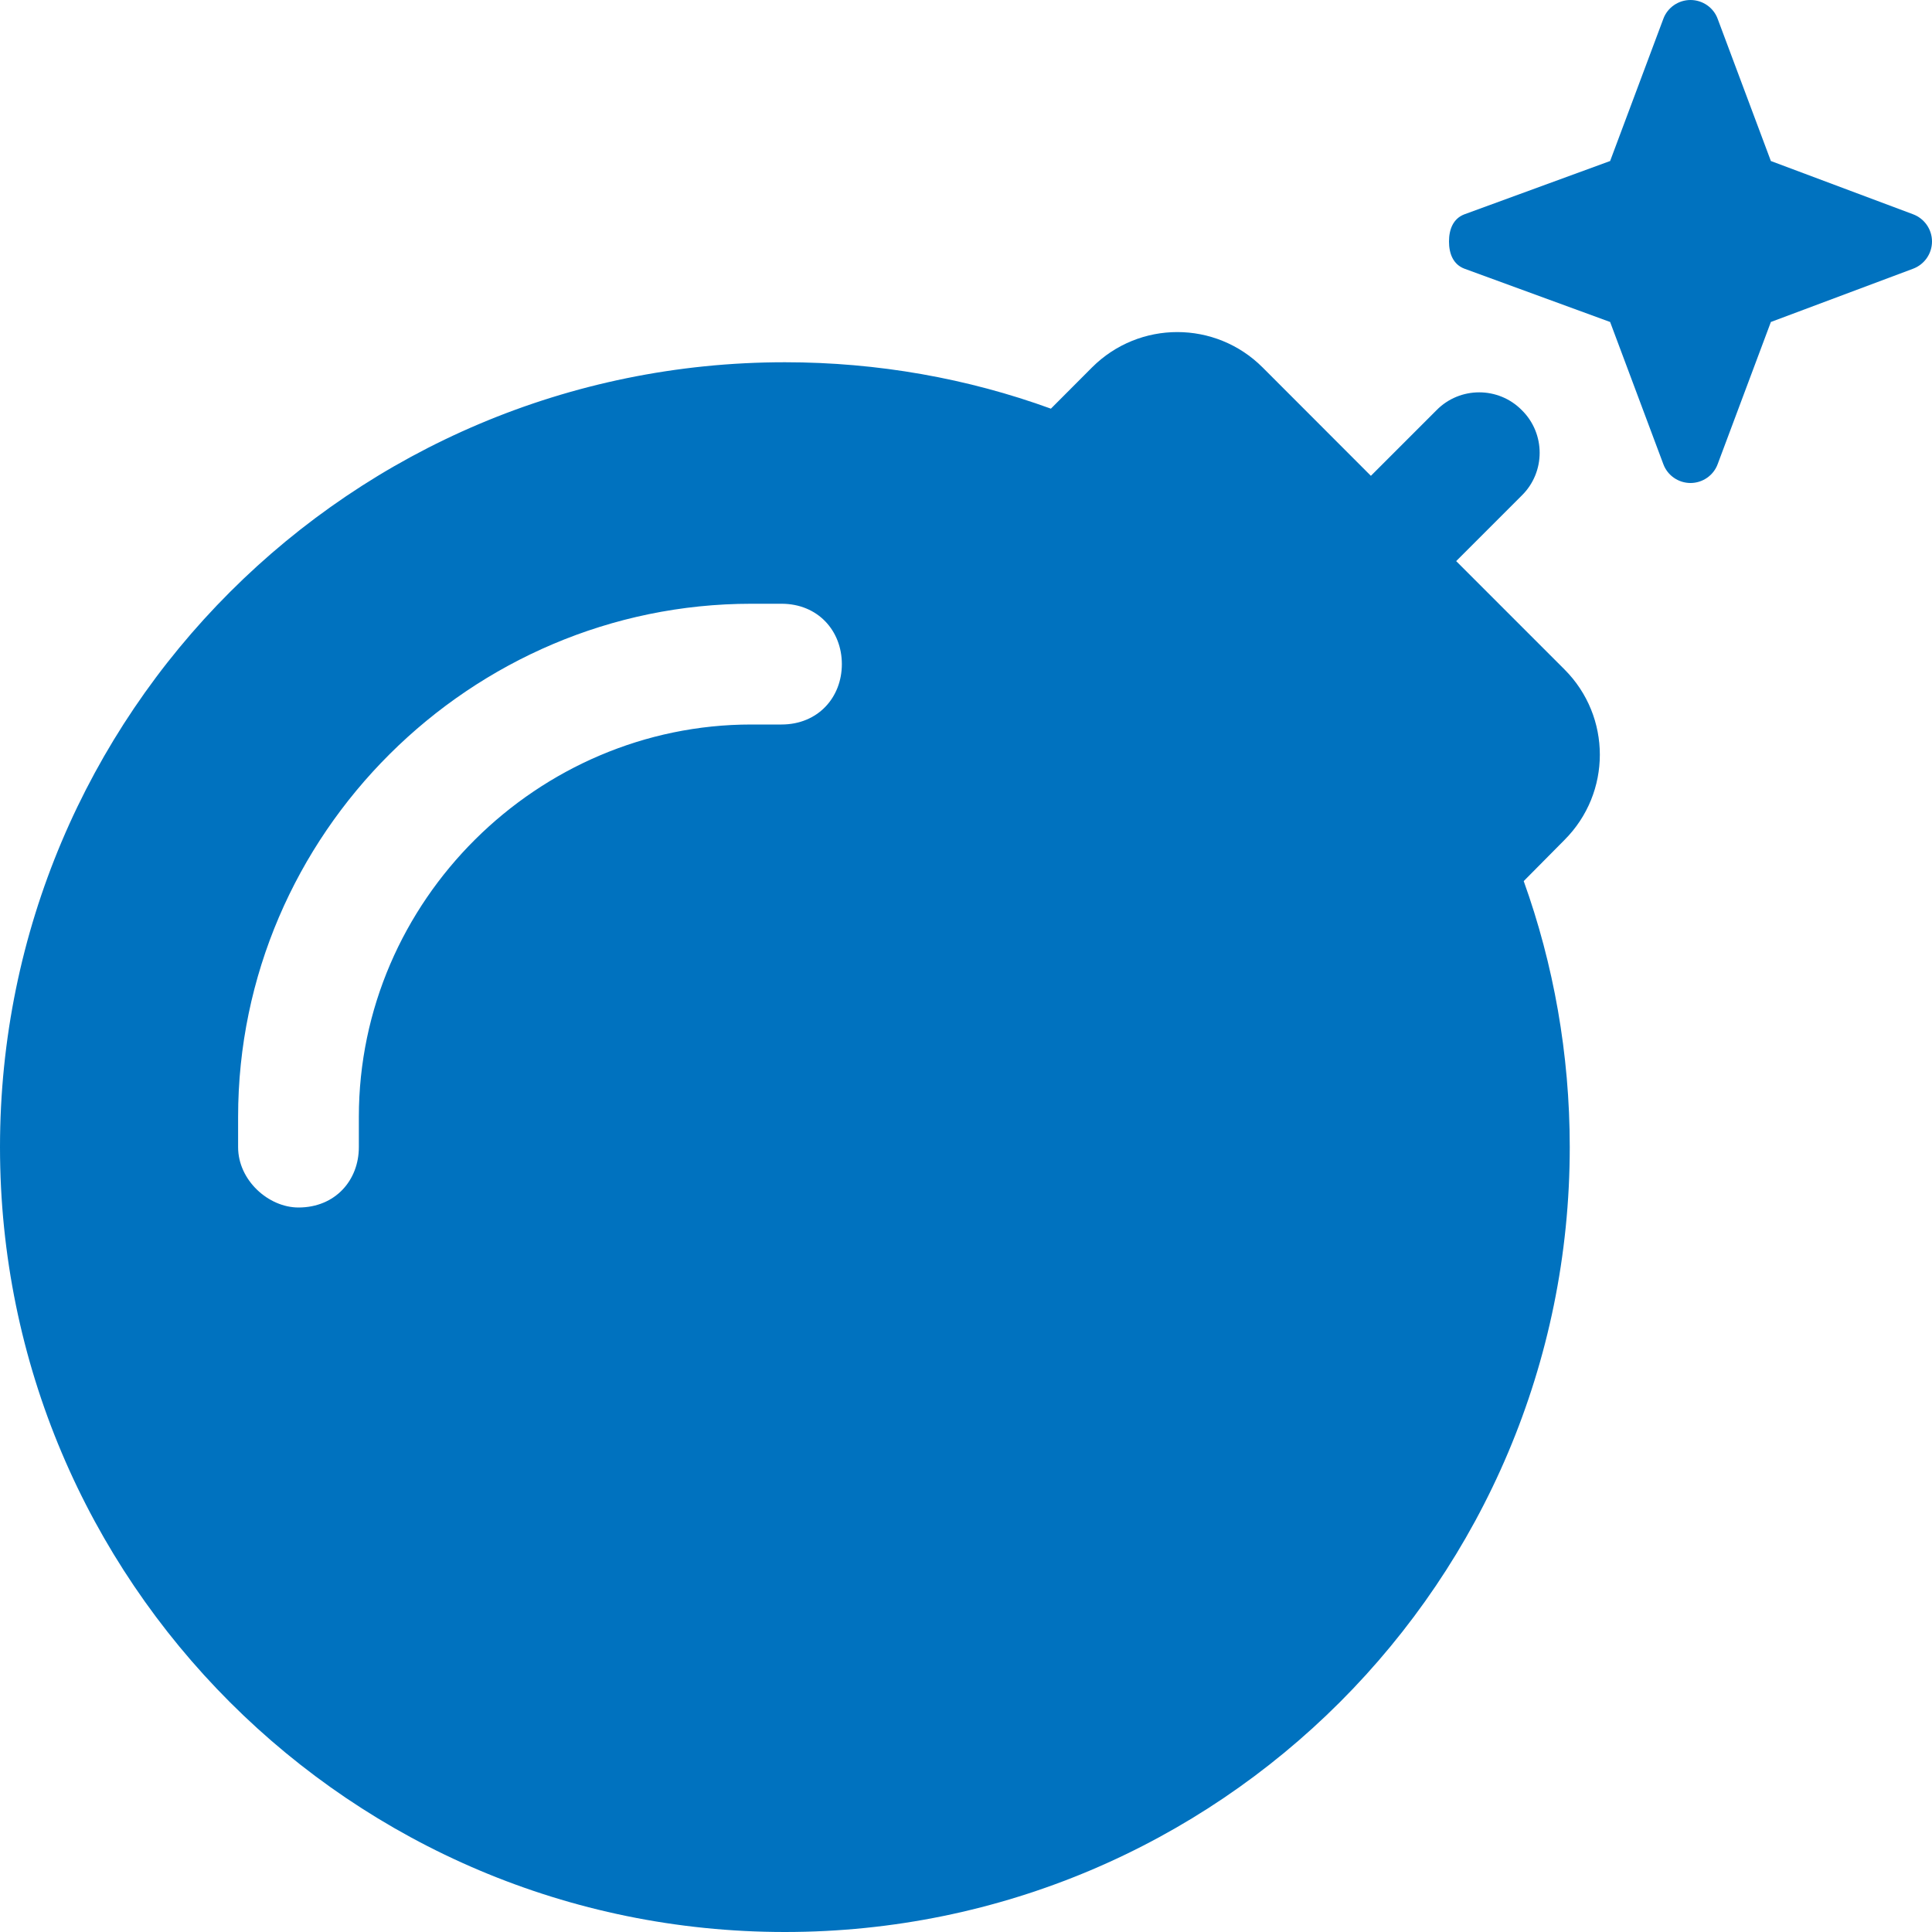
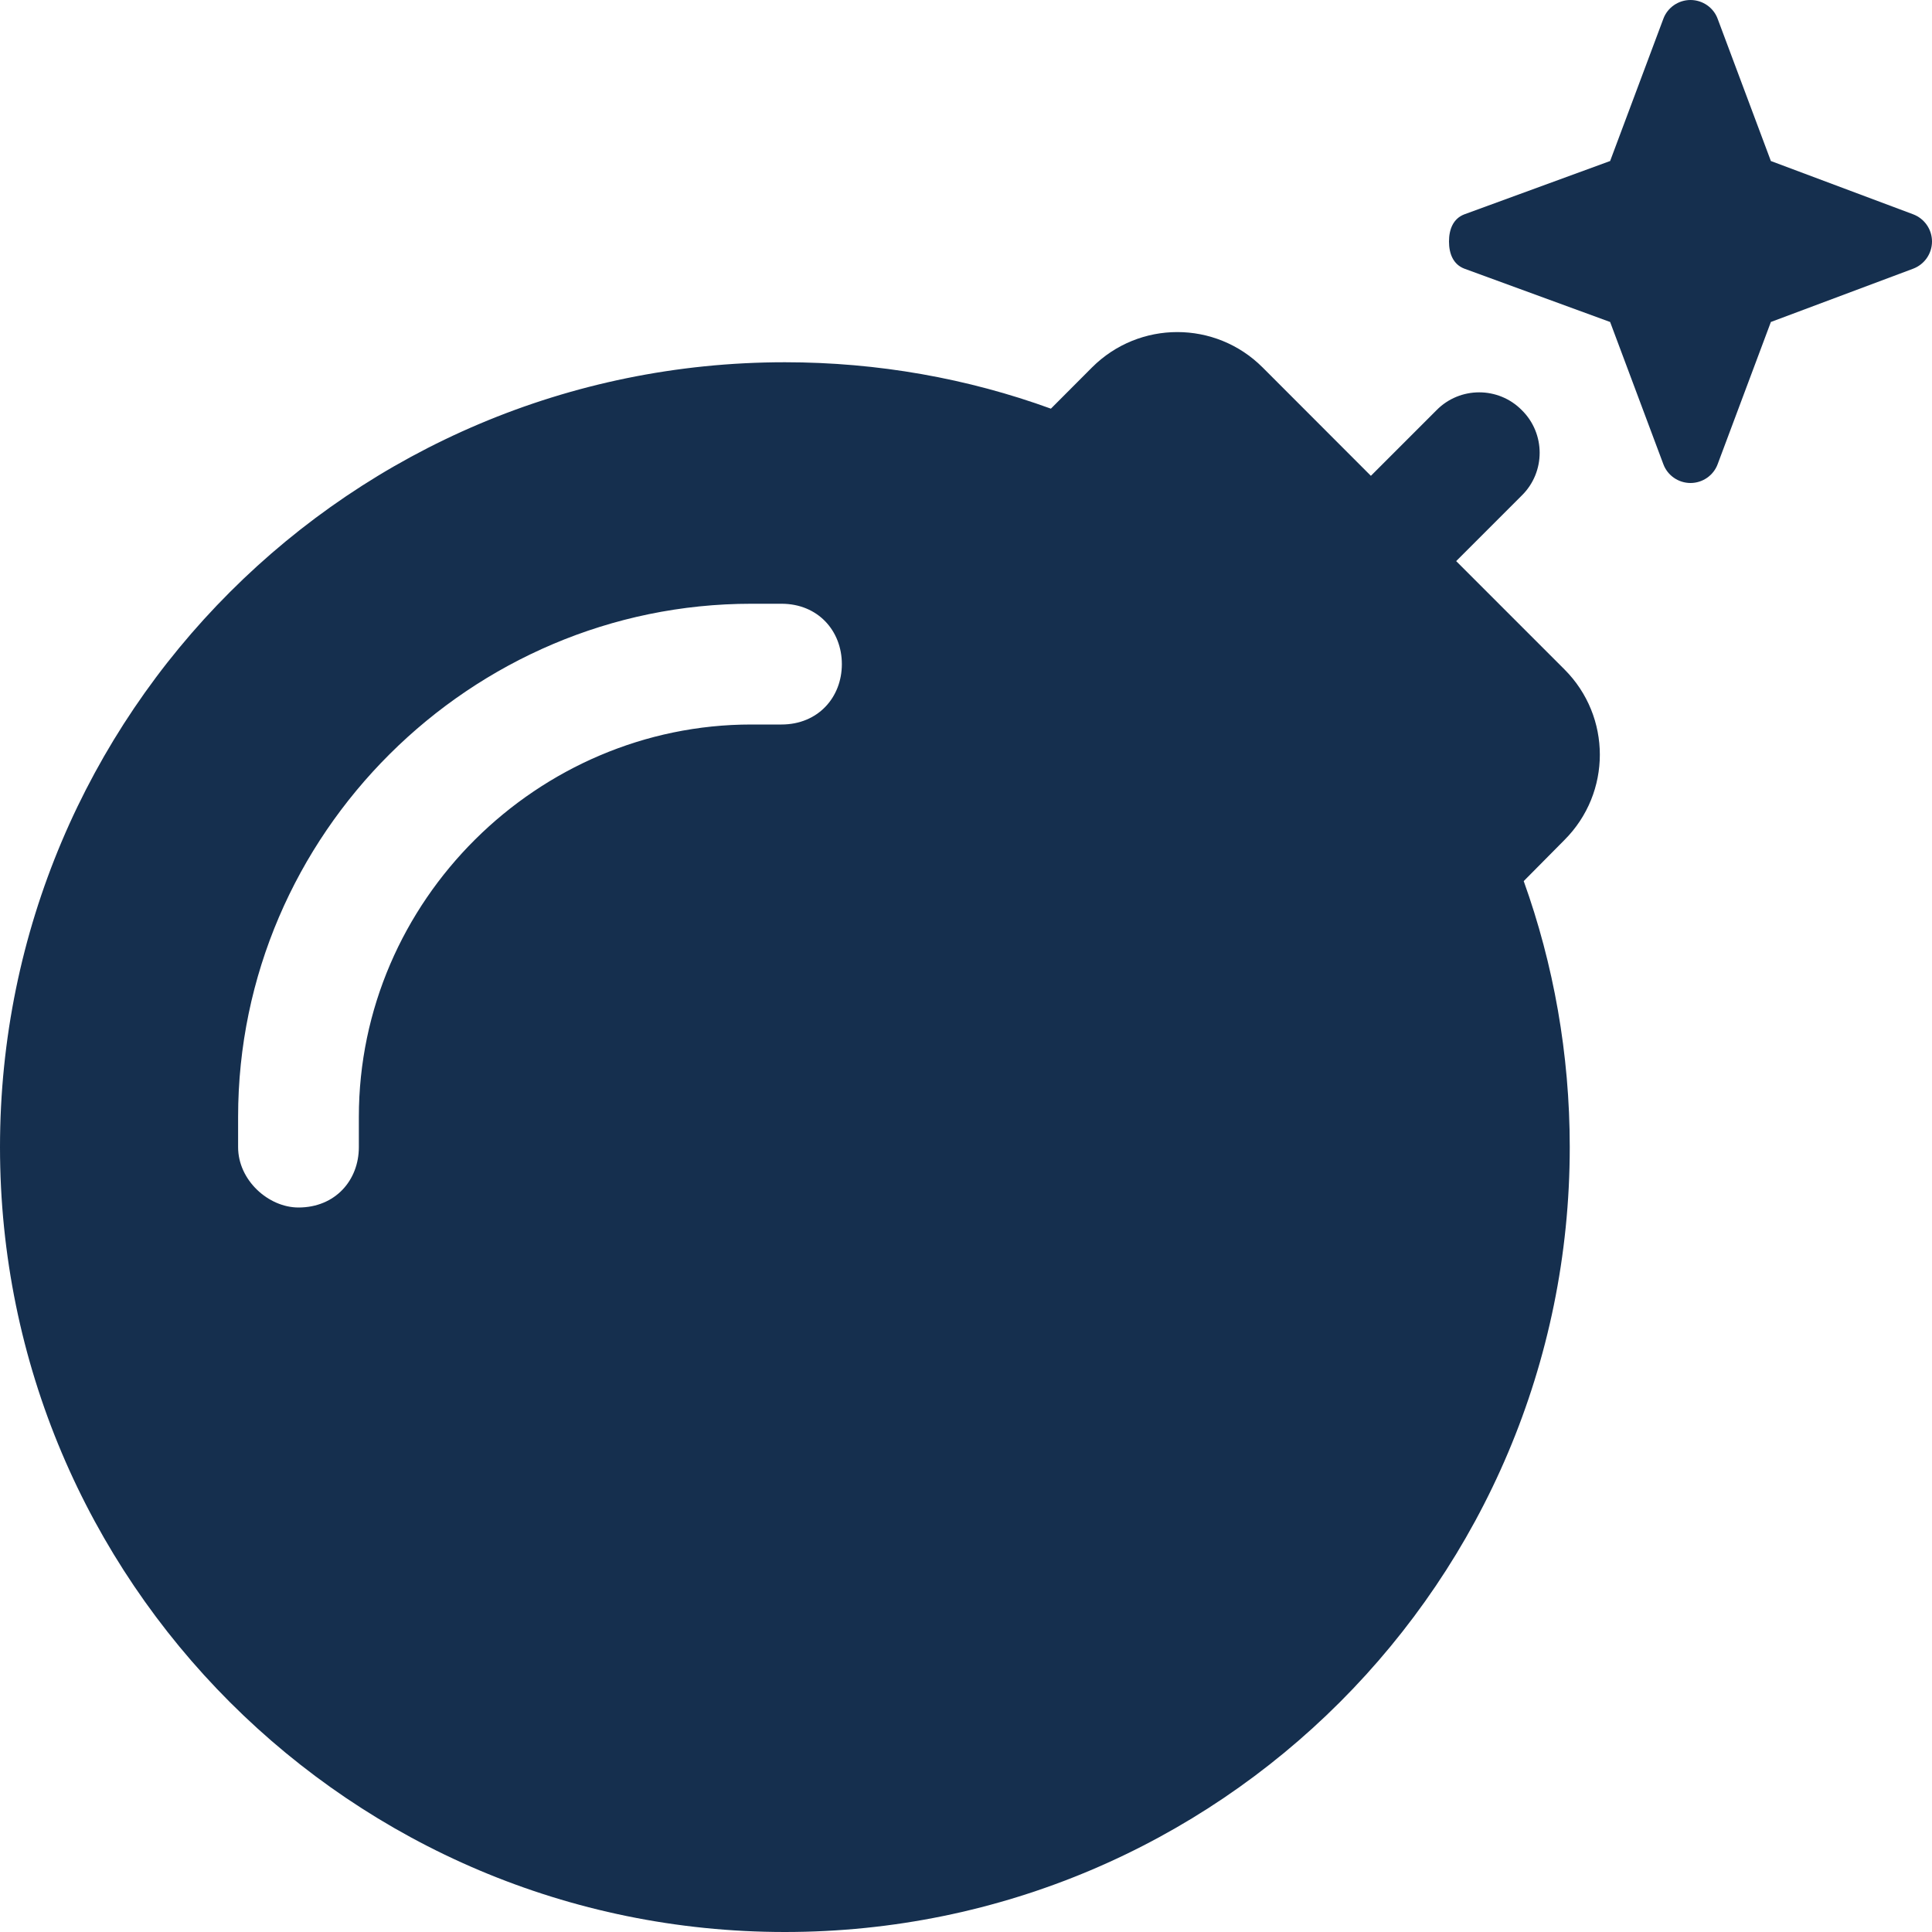
<svg xmlns="http://www.w3.org/2000/svg" viewBox="0 0 512 512">
  <style>
        path {
-             fill: #0072bf;
+             fill: #152F4E;
        }
        @media (prefers-color-scheme: dark) {
            path {
                fill: #61dafb;
            }
        }
    </style>
  <path fill-rule="evenodd" d="M440.8 4.994C441.9 1.99 444.8 0 448 0C451.2 0 454.1 1.99 455.2 4.994L469.3 42.67L507 56.79C510 57.92 512 60.79 512 64C512 67.21 510 70.08 507 71.21L469.3 85.33L455.2 123C454.1 126 451.2 128 448 128C444.8 128 441.9 126 440.8 123L426.7 85.33L388.1 71.21C385.1 70.08 384 67.21 384 64C384 60.79 385.1 57.92 388.1 56.79L426.7 42.67L440.8 4.994zM289.4 97.37C301.9 84.88 322.1 84.88 334.6 97.37L363.3 126.1L380.7 108.7C386.9 102.4 397.1 102.4 403.3 108.7C409.6 114.9 409.6 125.1 403.3 131.3L385.9 148.7L414.6 177.4C427.1 189.9 427.1 210.1 414.6 222.6L403.8 233.5C411.7 255.5 416 279.3 416 304C416 418.9 322.9 512 208 512C93.12 512 0 418.9 0 304C0 189.1 93.12 96 208 96C232.7 96 256.5 100.3 278.5 108.3L289.4 97.37zM95.1 296C95.1 238.6 142.6 192 199.1 192H207.1C216.8 192 223.1 184.8 223.1 176C223.1 167.2 216.8 160 207.1 160H199.1C124.9 160 63.1 220.9 63.1 296V304C63.1 312.8 71.16 320 79.1 320C88.84 320 95.1 312.8 95.1 304V296z" />
</svg>
